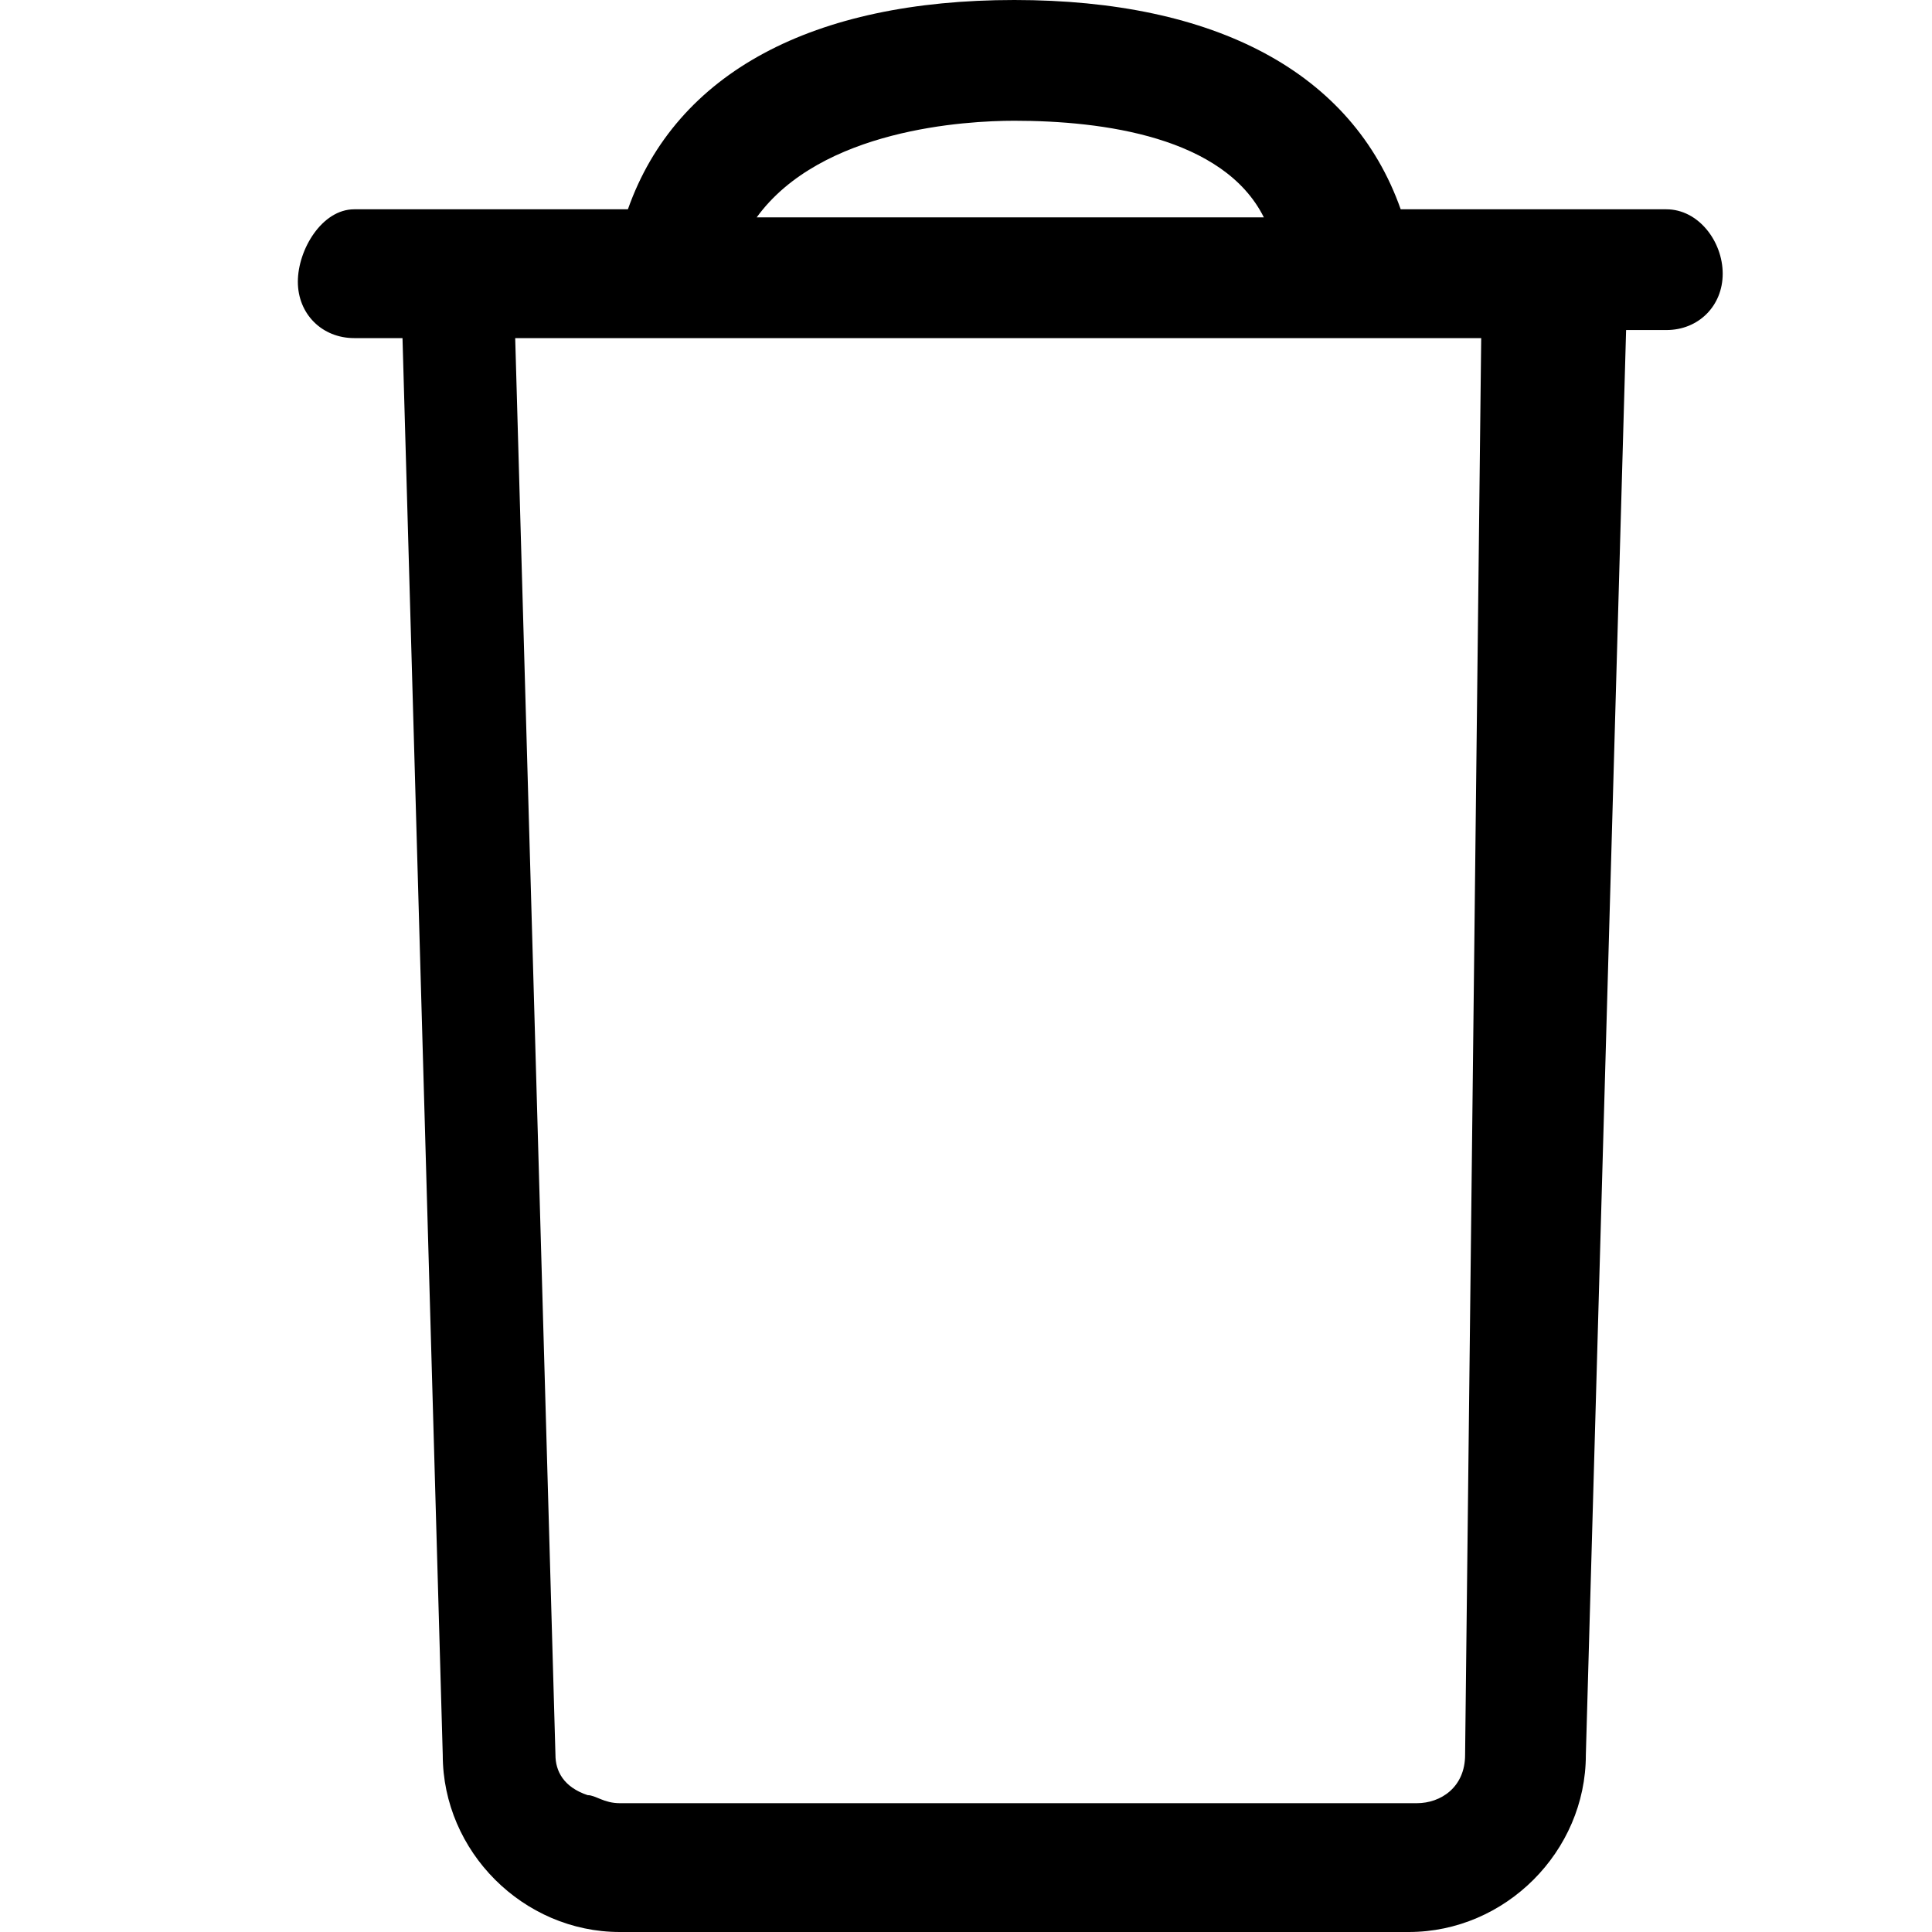
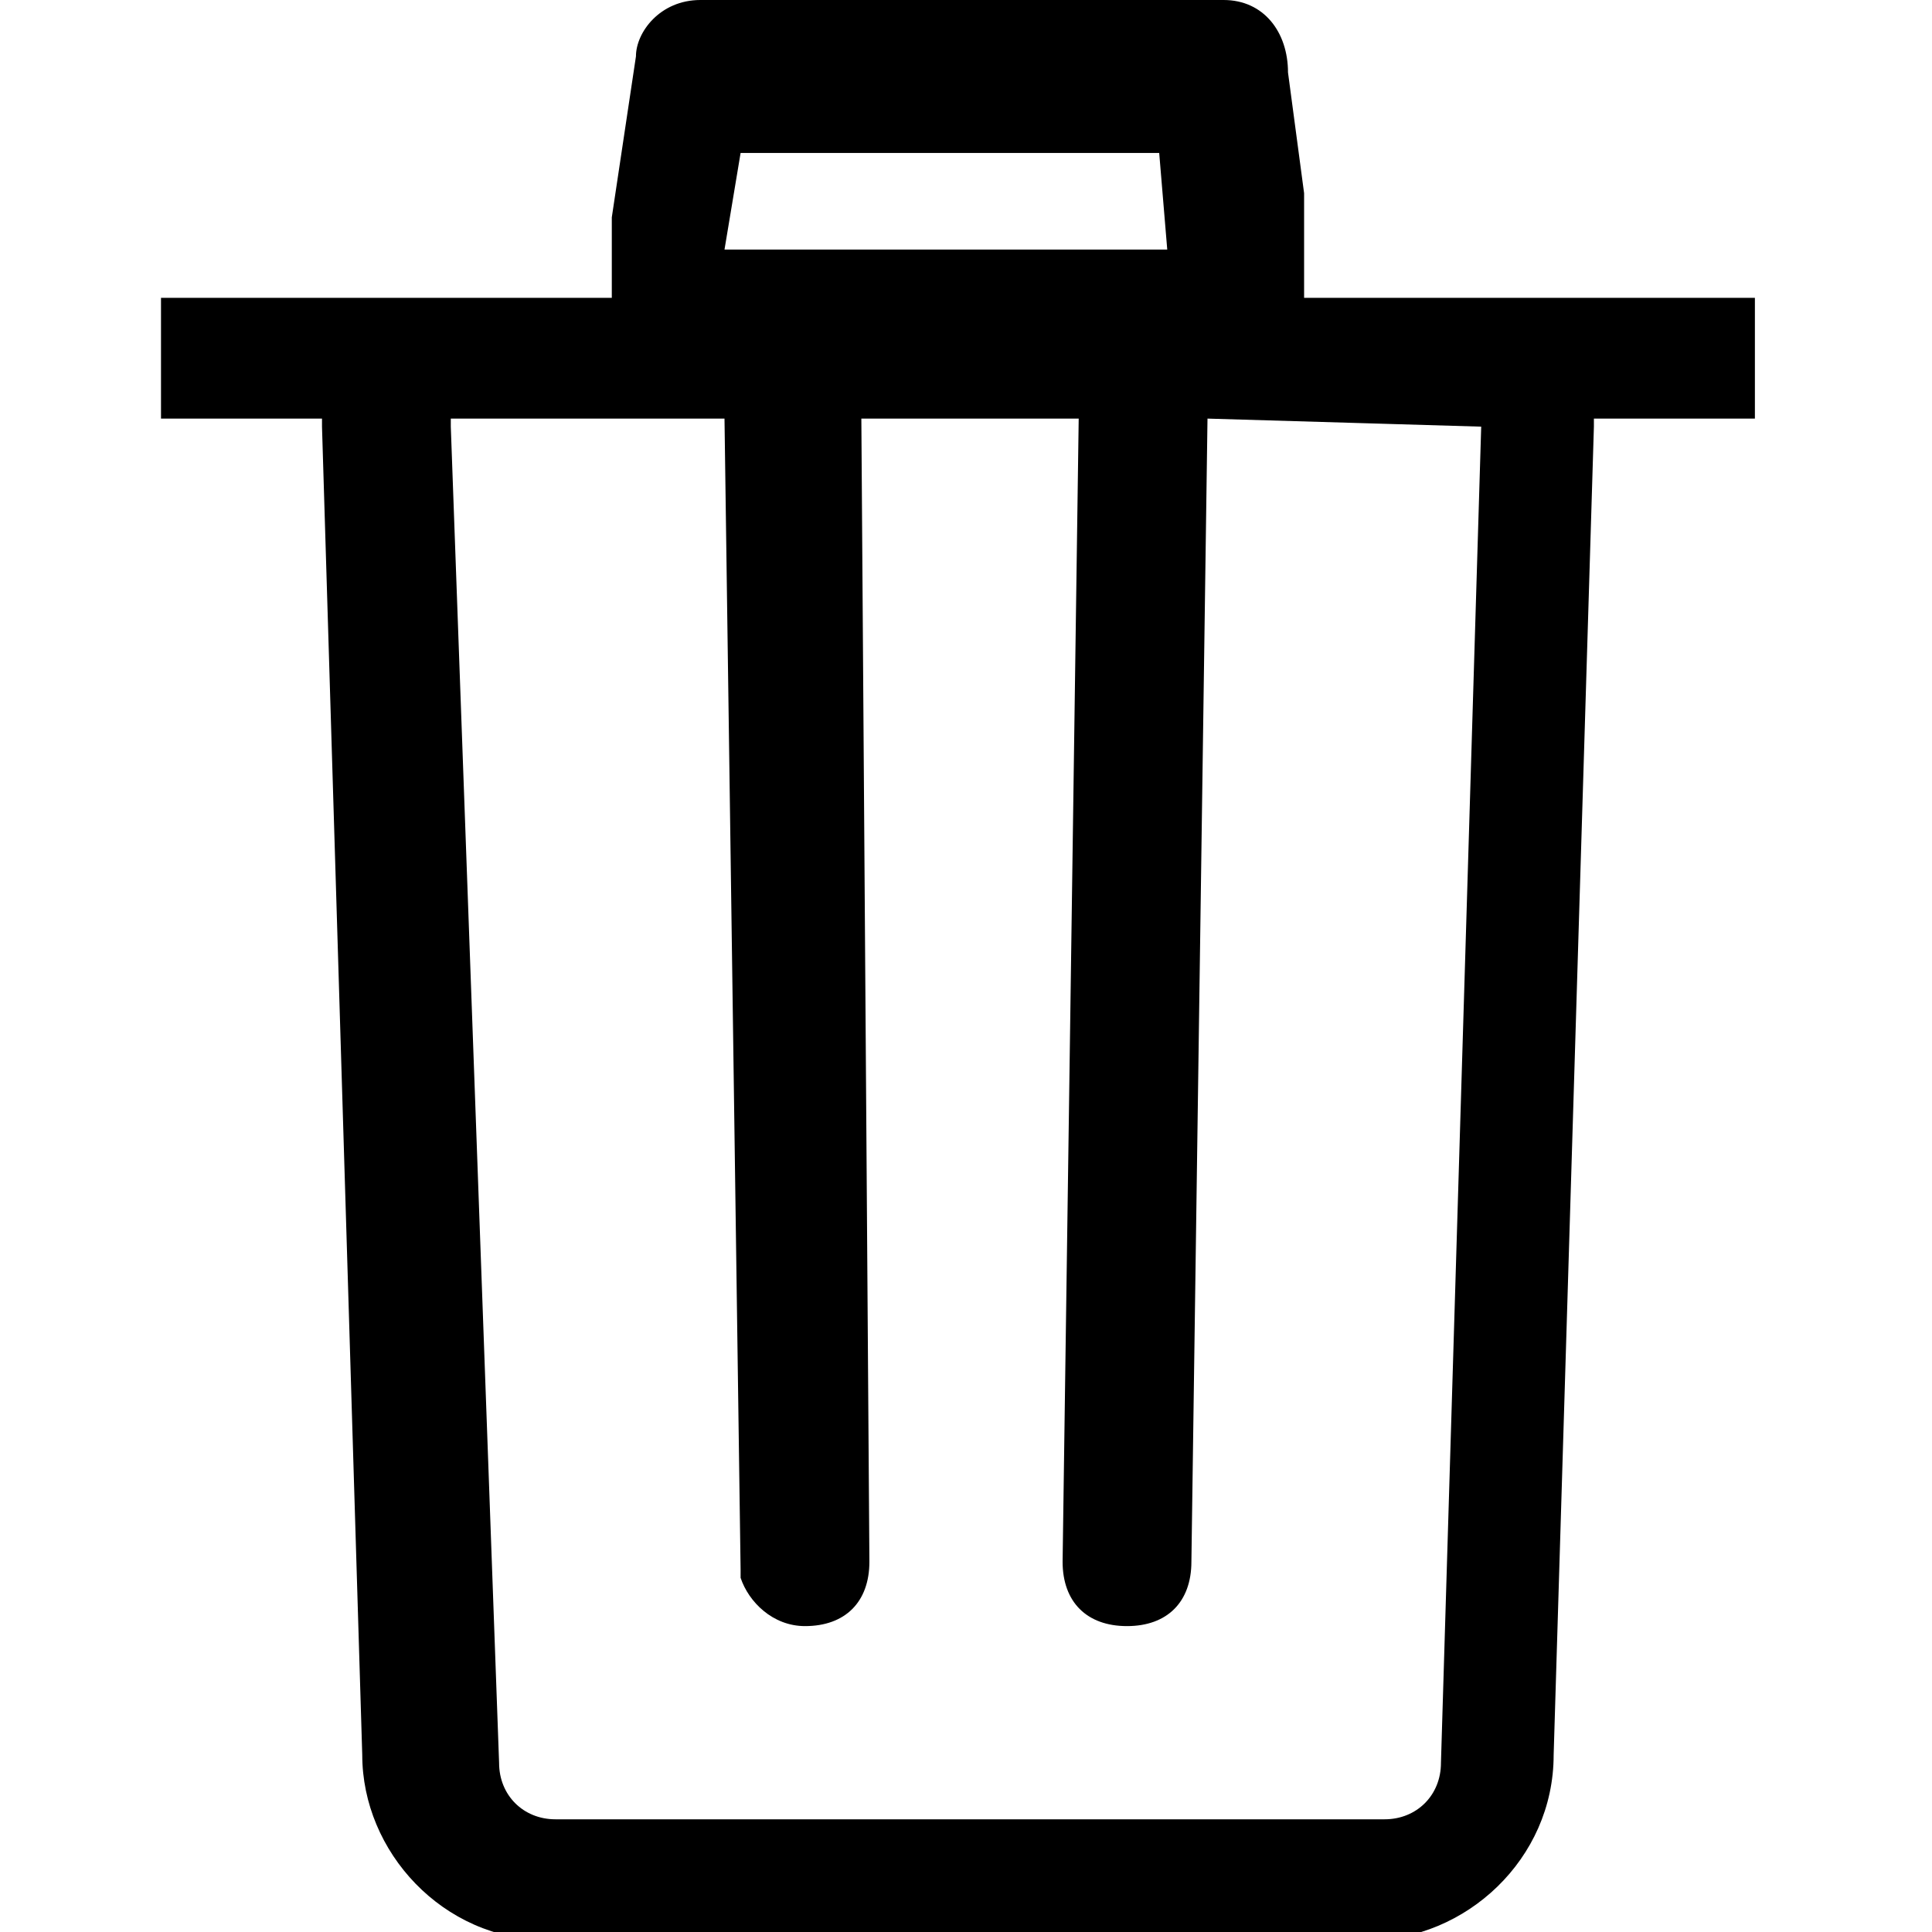
<svg xmlns="http://www.w3.org/2000/svg" version="1.1" id="Layer_1" x="0px" y="0px" viewBox="0 0 24 24" style="enable-background:new 0 0 24 24;" xml:space="preserve">
-   <path d="M20.7,2.6h-3.3C16.8,0.9,15.1,0,12.6,0c-2.5,0-4.2,0.9-4.8,2.6H4.4C4,2.6,3.7,3.1,3.7,3.5c0,0.4,0.3,0.7,0.7,0.7H5l0.5,17.6  c0,1.2,1,2.2,2.2,2.2h9.8c1.2,0,2.2-1,2.2-2.2l0.5-17.7h0.5c0.4,0,0.7-0.3,0.7-0.7C21.4,3,21.1,2.6,20.7,2.6z M12.6,1.5  c1.1,0,2.6,0.2,3.1,1.2H9.4C10.2,1.6,12,1.5,12.6,1.5z M18.2,21.8L18.2,21.8c0,0.4-0.3,0.6-0.6,0.6l-9.9,0c-0.2,0-0.3-0.1-0.4-0.1  C7,22.2,6.9,22,6.9,21.8L6.4,4.2h12L18.2,21.8z" />
+   <path d="M16.2,3.7V2.5c0,0,0,0,0-0.1L16,0.9C16,0.4,15.7,0,15.2,0H8.7C8.2,0,7.9,0.4,7.9,0.7L7.6,2.7v1H2v1.5h2c0,0,0,0,0,0.1  l0.5,16.5c0,1.2,1,2.3,2.3,2.3H17c1.2,0,2.3-1,2.3-2.3l0.5-16.5V5.2h2V3.7H16.2z M9.2,1.9h5.2l0.1,1.2H9L9.2,1.9z M18.4,5.3  l-0.5,16.6c0,0.4-0.3,0.7-0.7,0.7H6.9c-0.4,0-0.7-0.3-0.7-0.7L5.6,5.3c0,0,0,0,0-0.1H9l0.2,14.3v0.1c0.1,0.3,0.4,0.6,0.8,0.6  c0.5,0,0.8-0.3,0.8-0.8L10.7,5.2h2.7l-0.2,14.2c0,0.5,0.3,0.8,0.8,0.8s0.8-0.3,0.8-0.8L15,5.2L18.4,5.3C18.4,5.2,18.4,5.3,18.4,5.3z  " />
</svg>
